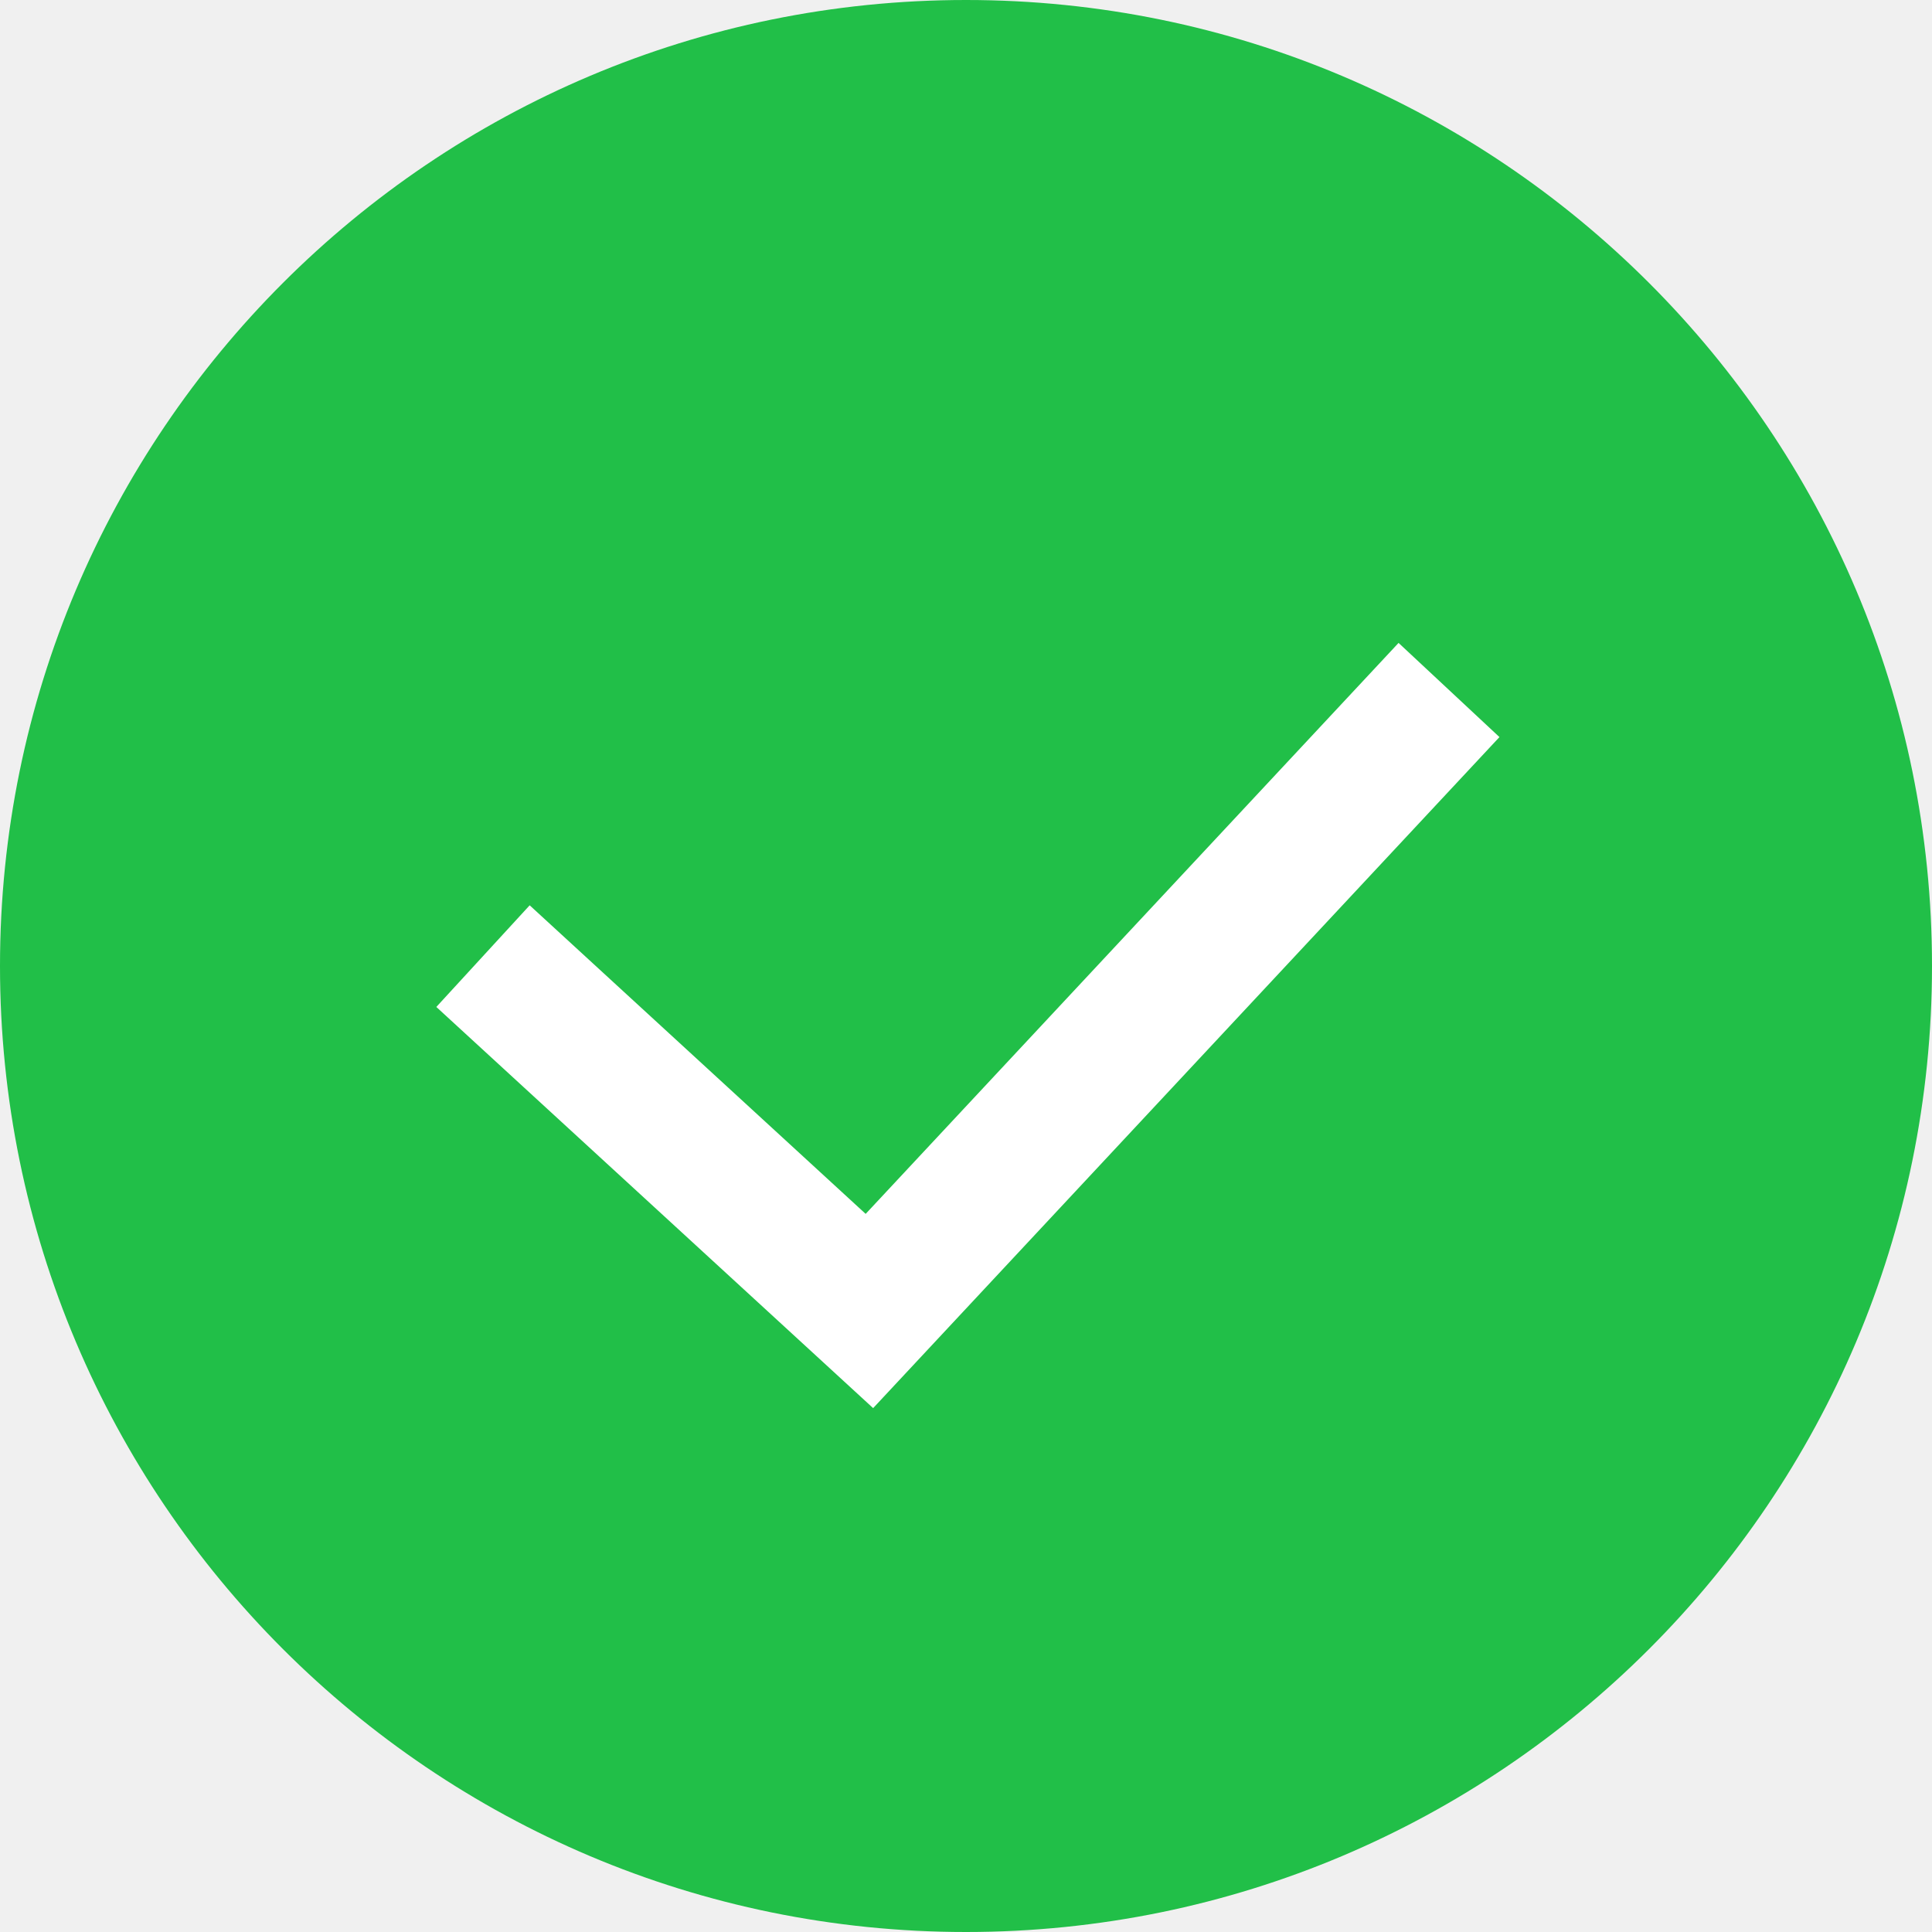
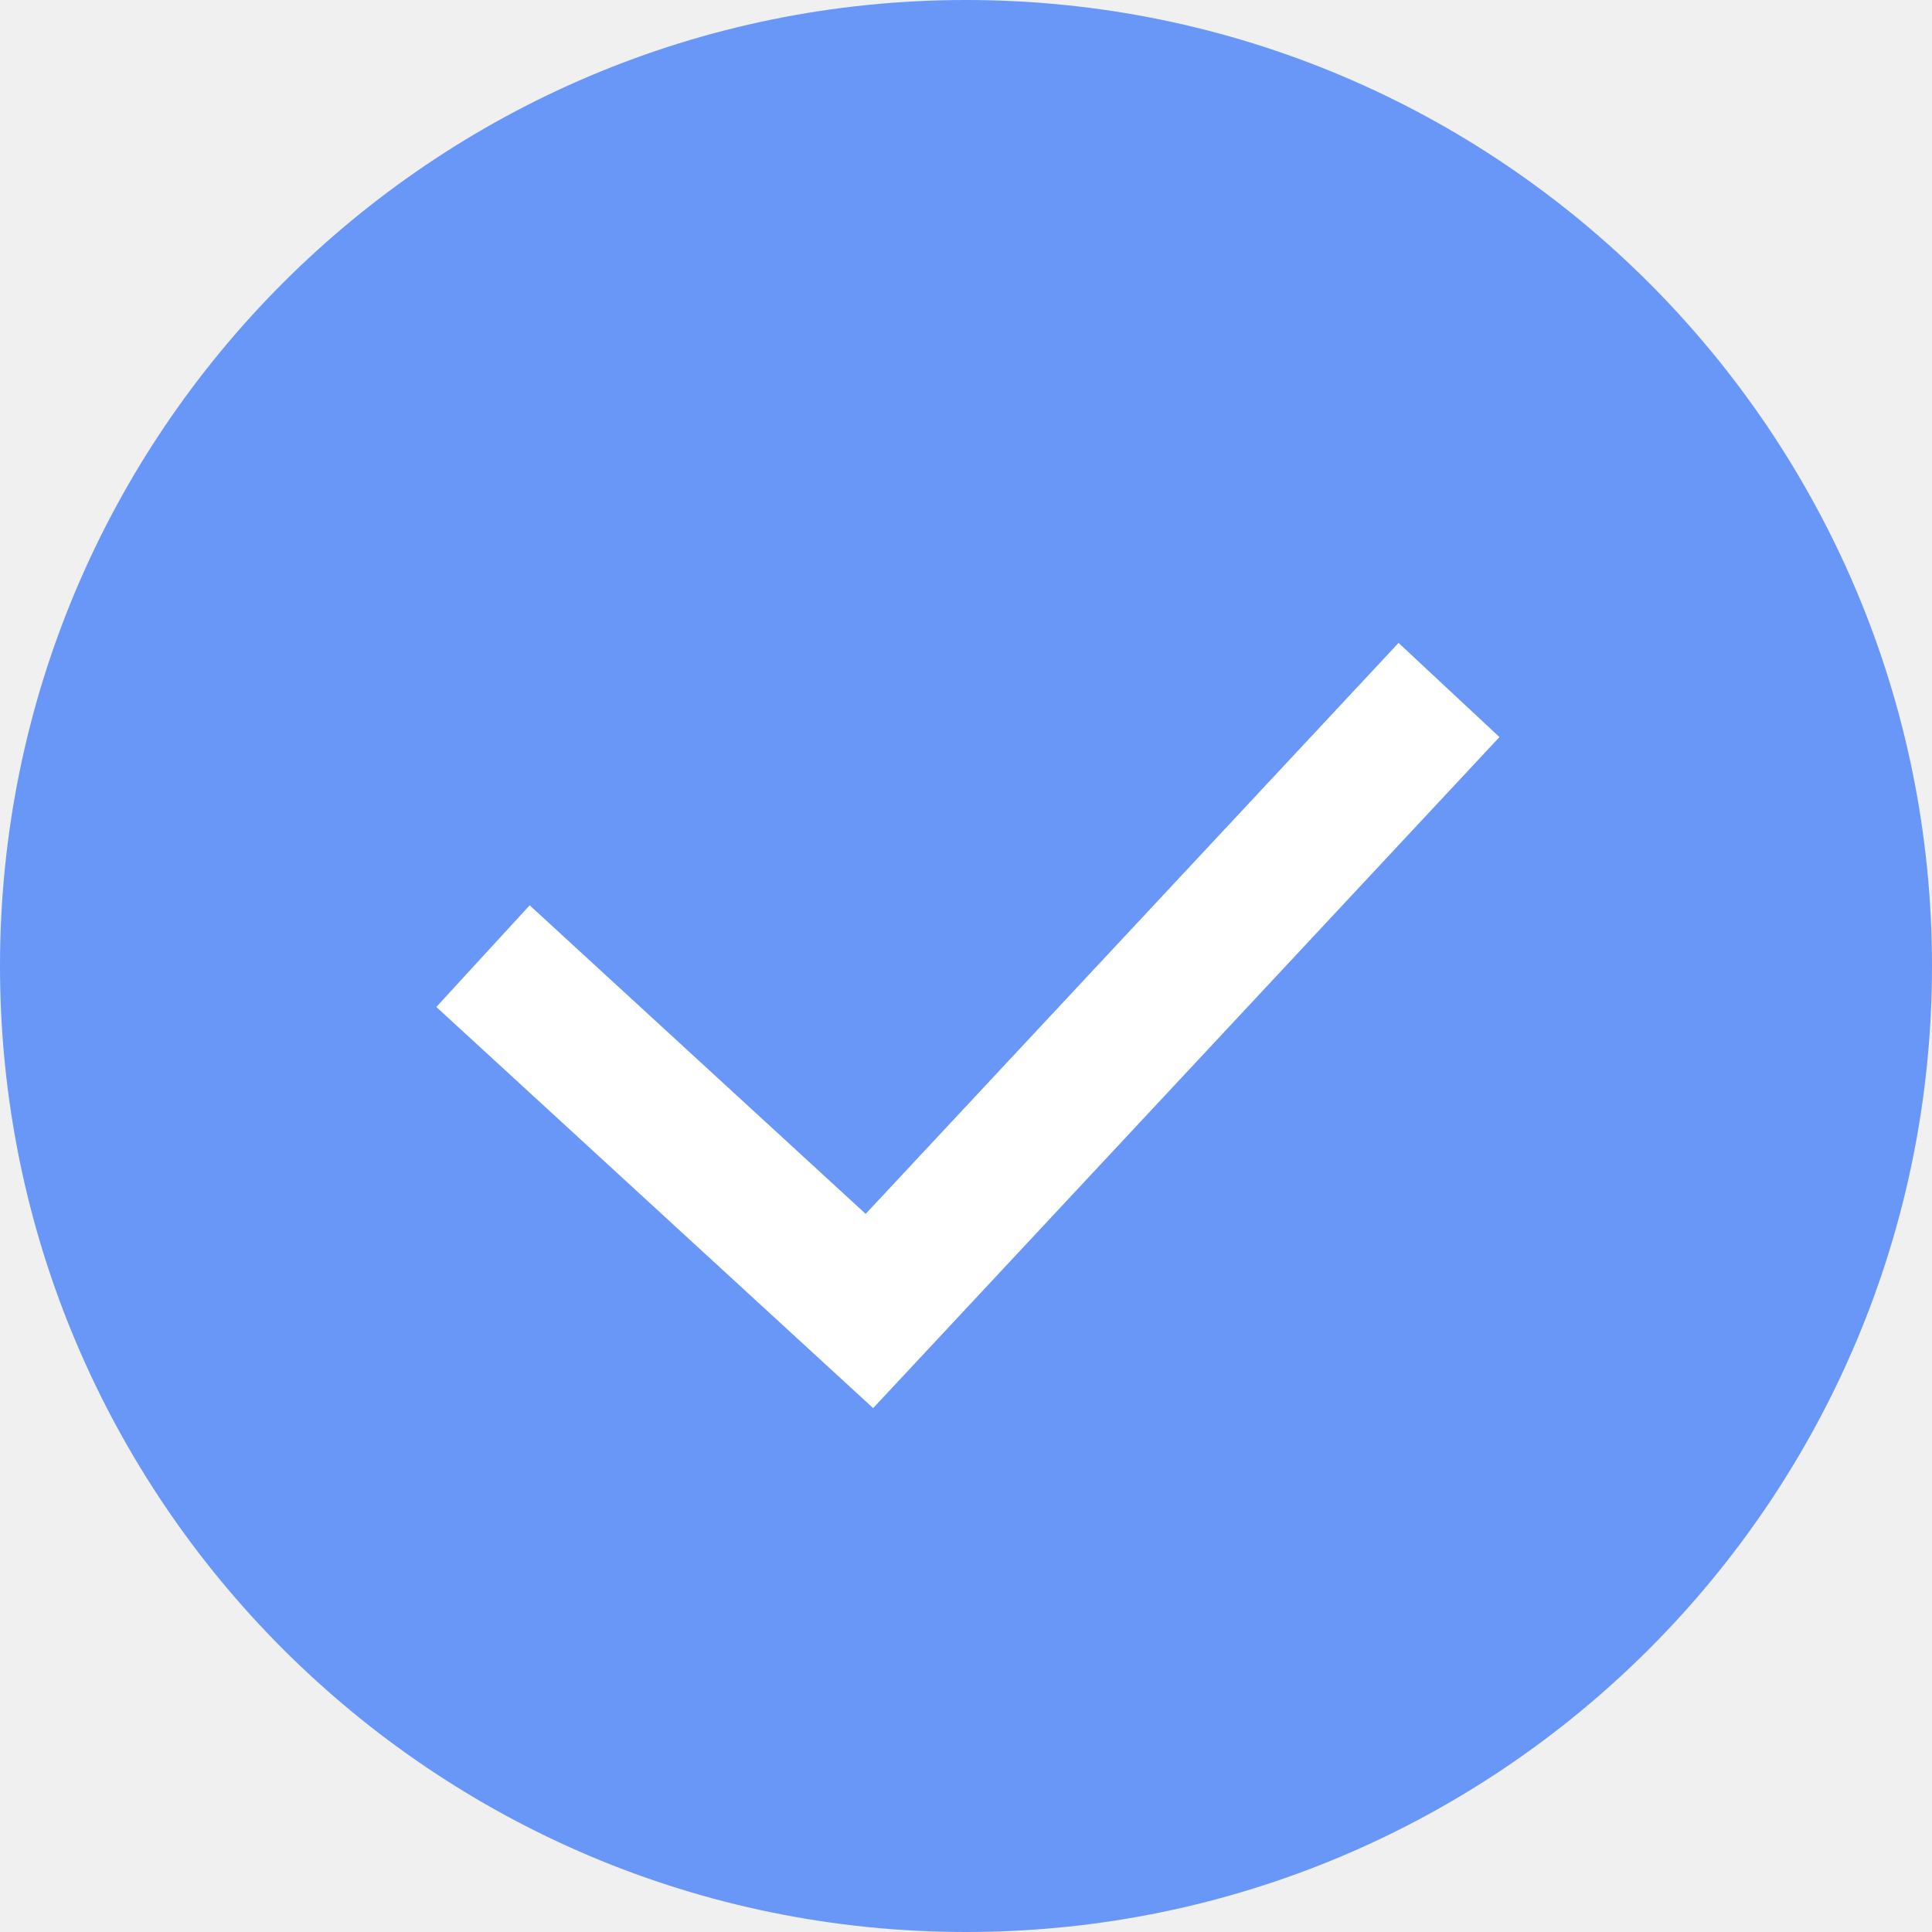
<svg xmlns="http://www.w3.org/2000/svg" width="28" height="28" viewBox="0 0 28 28" fill="none">
-   <circle cx="14" cy="14" r="14" fill="#21BF48" />
+   <circle cx="14" cy="14" r="14" fill="#6997F7" />
  <path d="M7 13.857L12.6 19L21 10" stroke="white" stroke-width="2" />
</svg>
